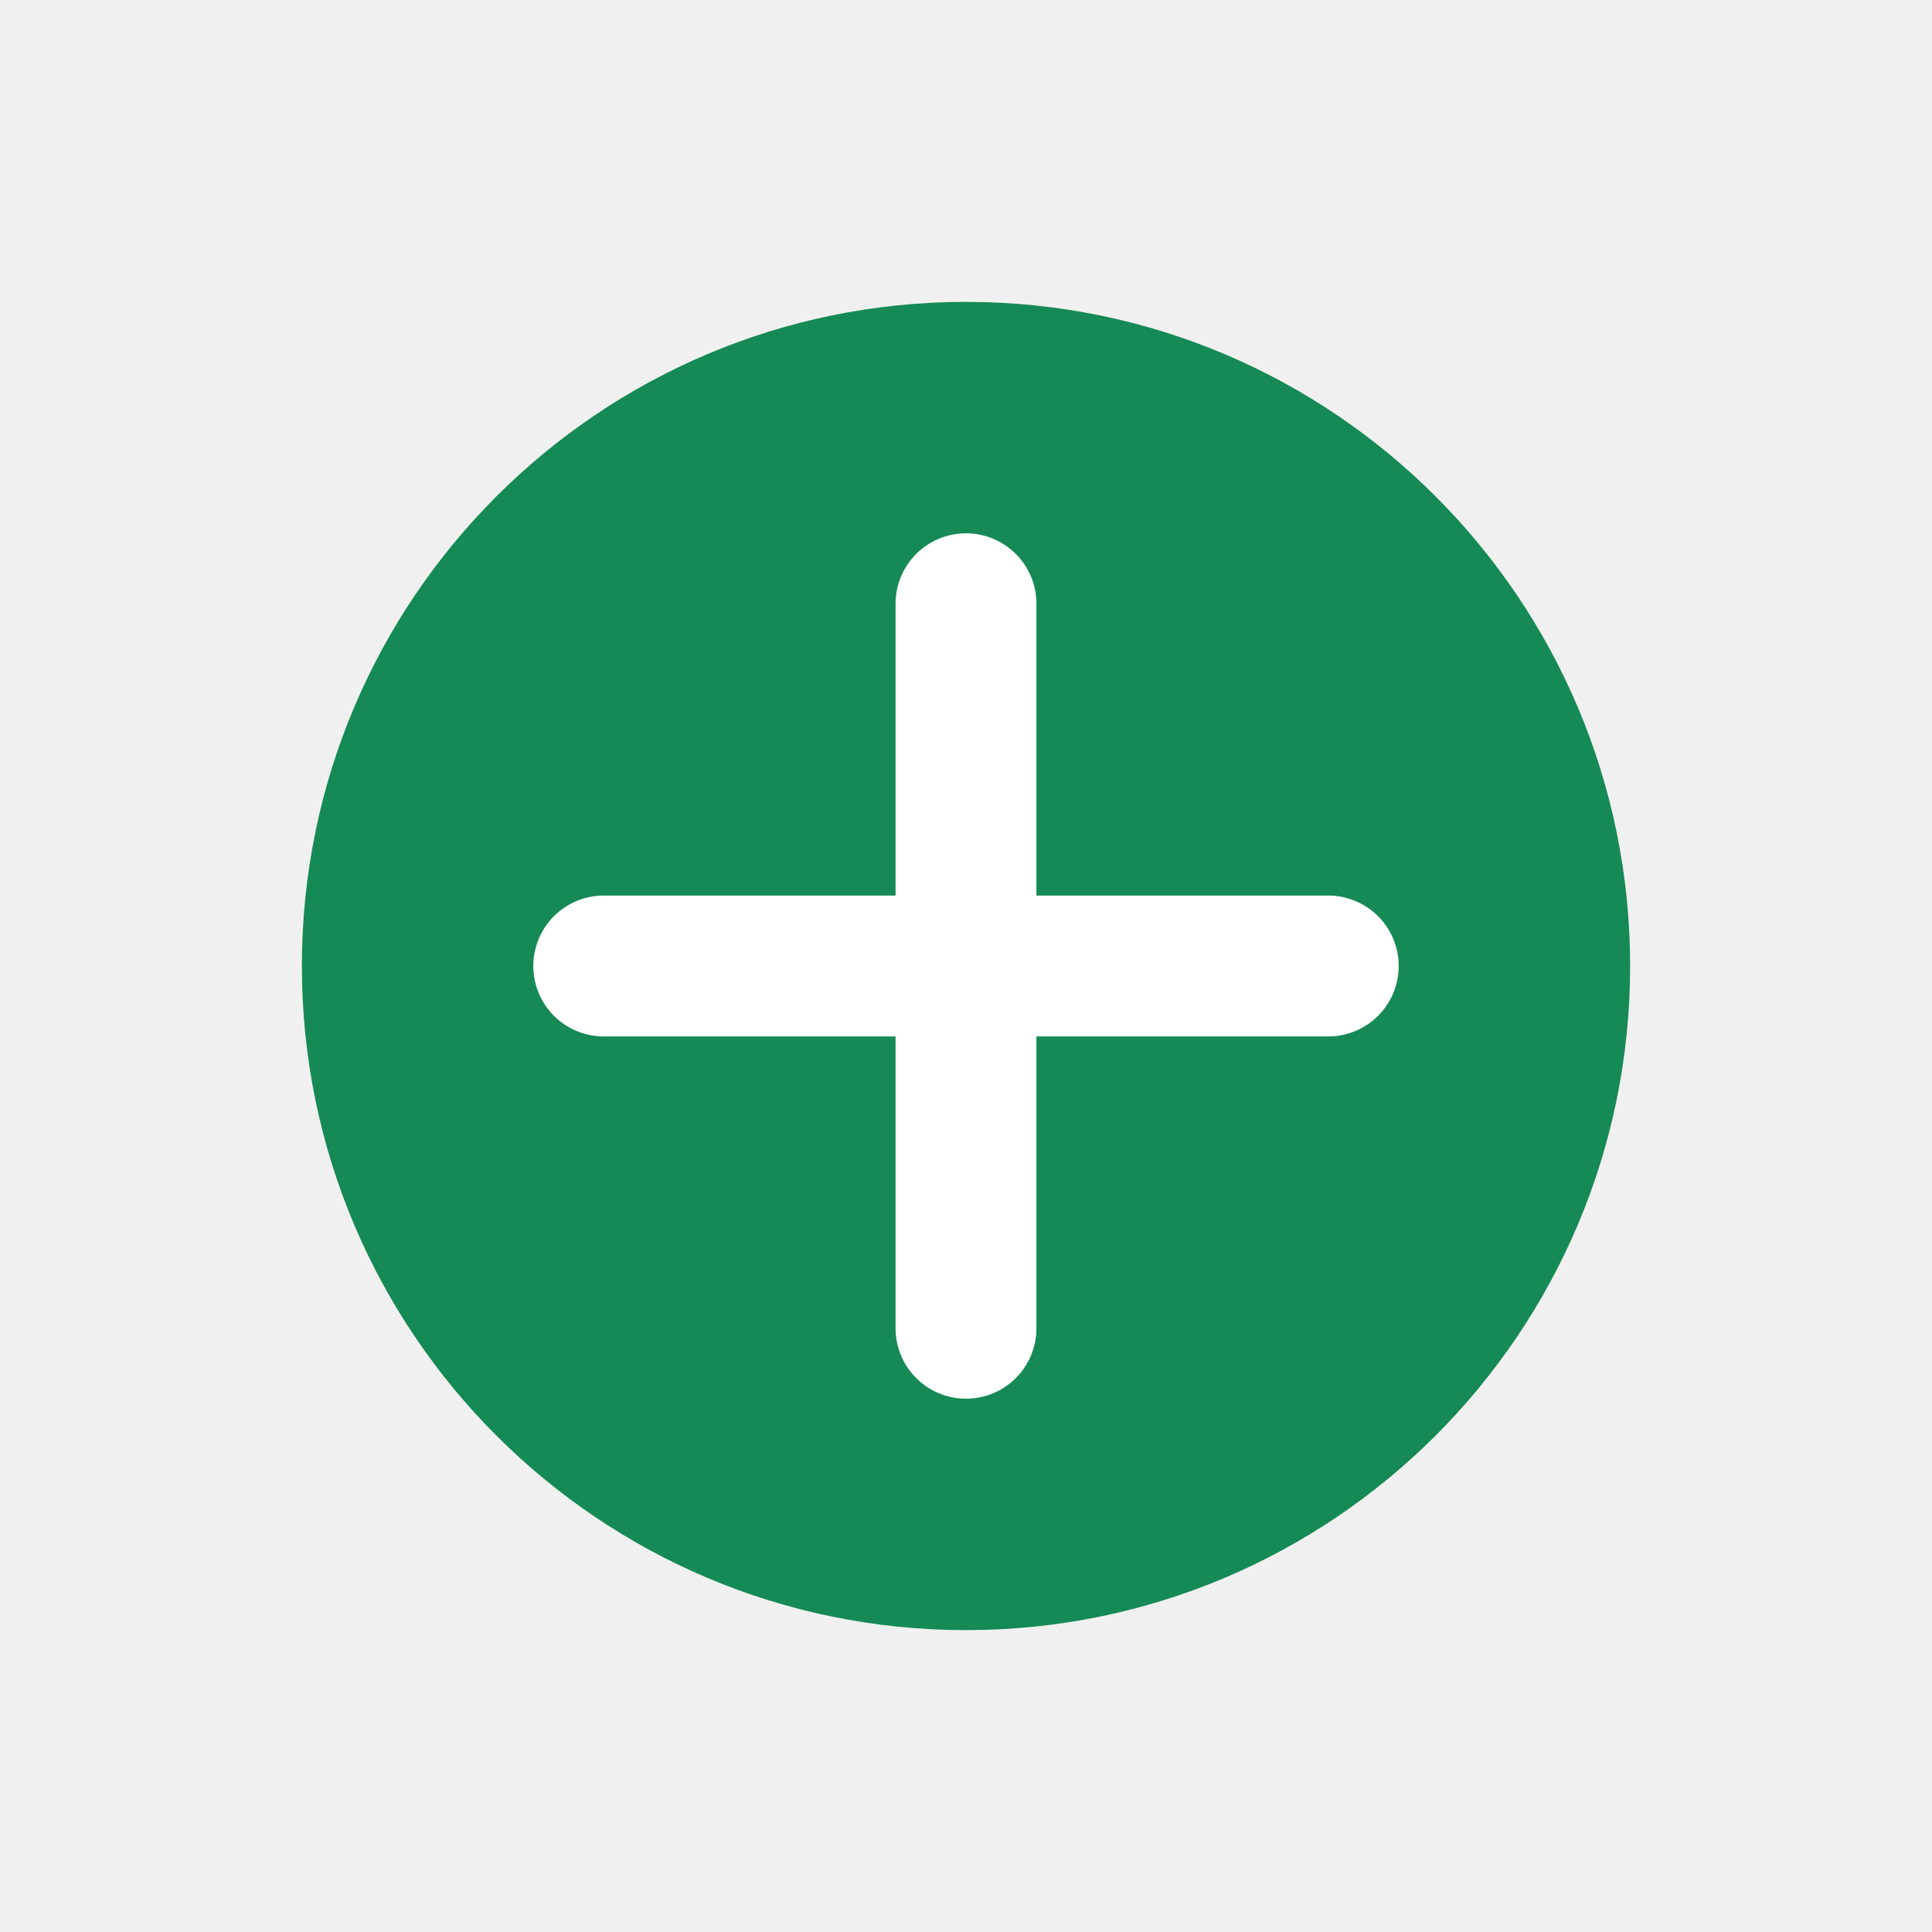
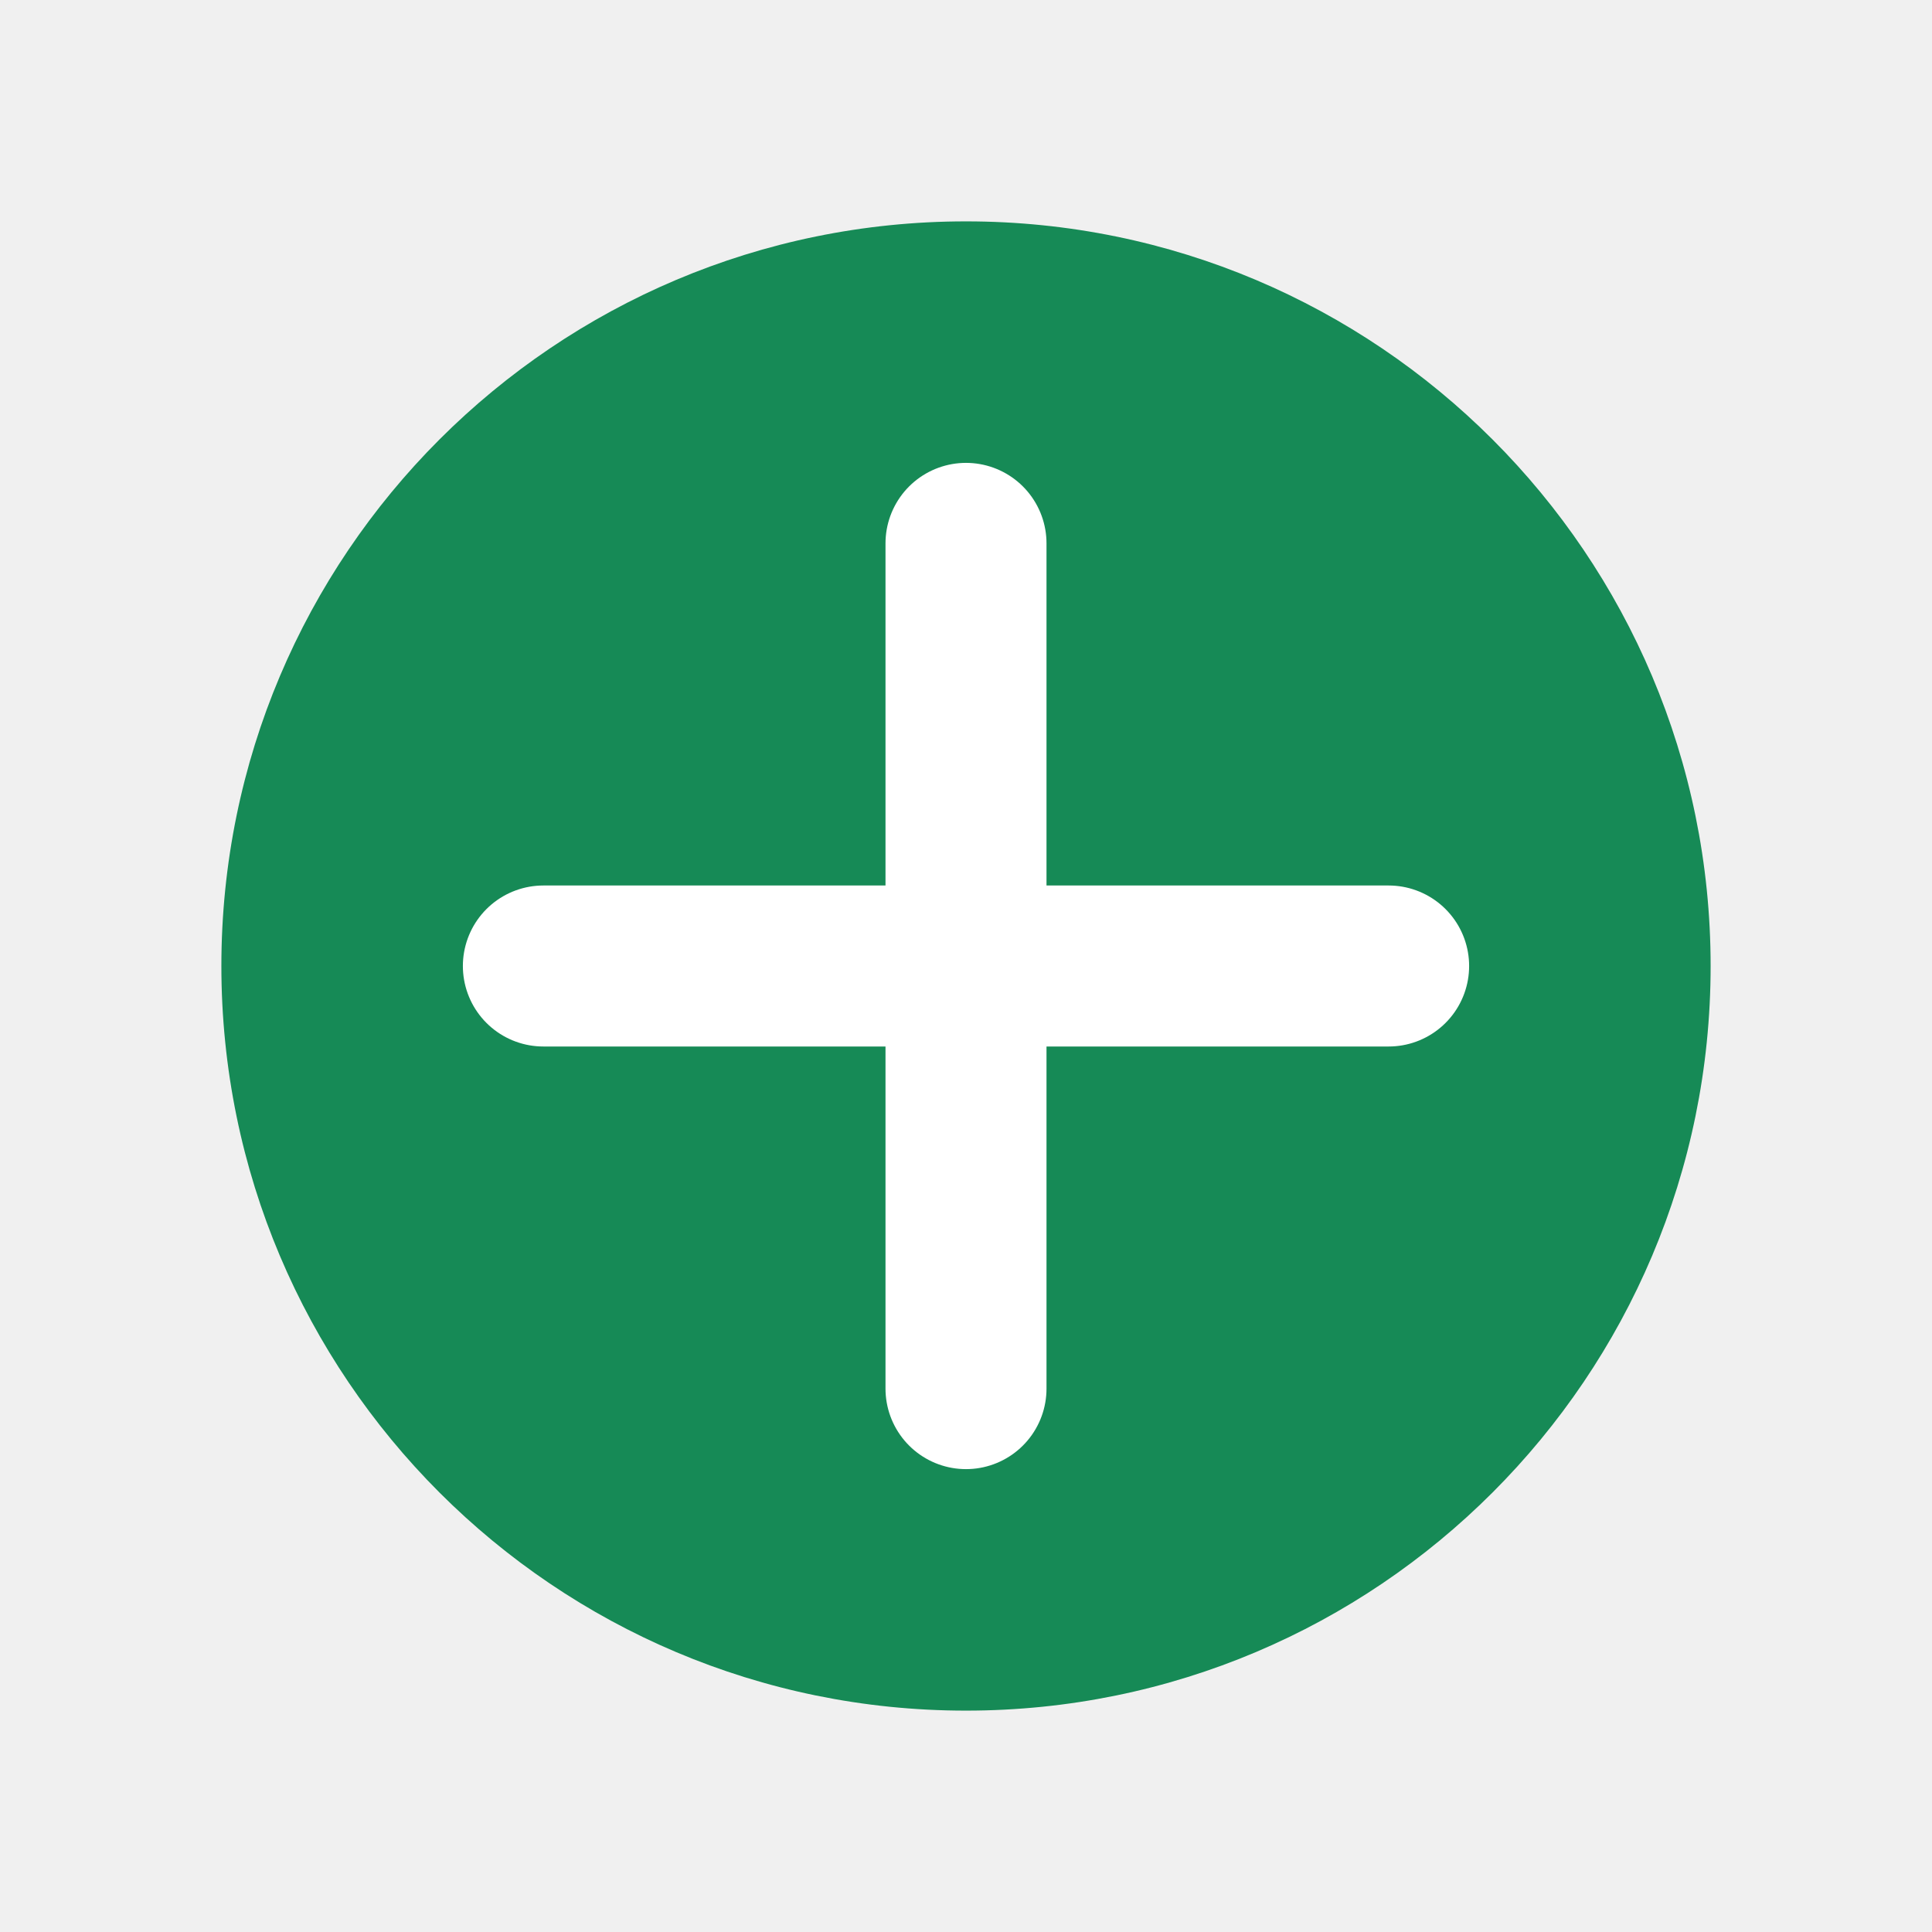
<svg xmlns="http://www.w3.org/2000/svg" viewBox="0 0 48 48">
-   <circle cx="24" cy="24" r="16.5" fill="#168A56" />
-   <path d="M24 15v18M15 24h18" stroke="#fff" stroke-width="3.5" stroke-linecap="round" />
+   <circle cx="24" cy="24" r="18.5" fill="#168A56" />
+   <path d="M24 13.5v21M13.5 24h21" stroke="#fff" stroke-width="4" stroke-linecap="round" />
</svg>
